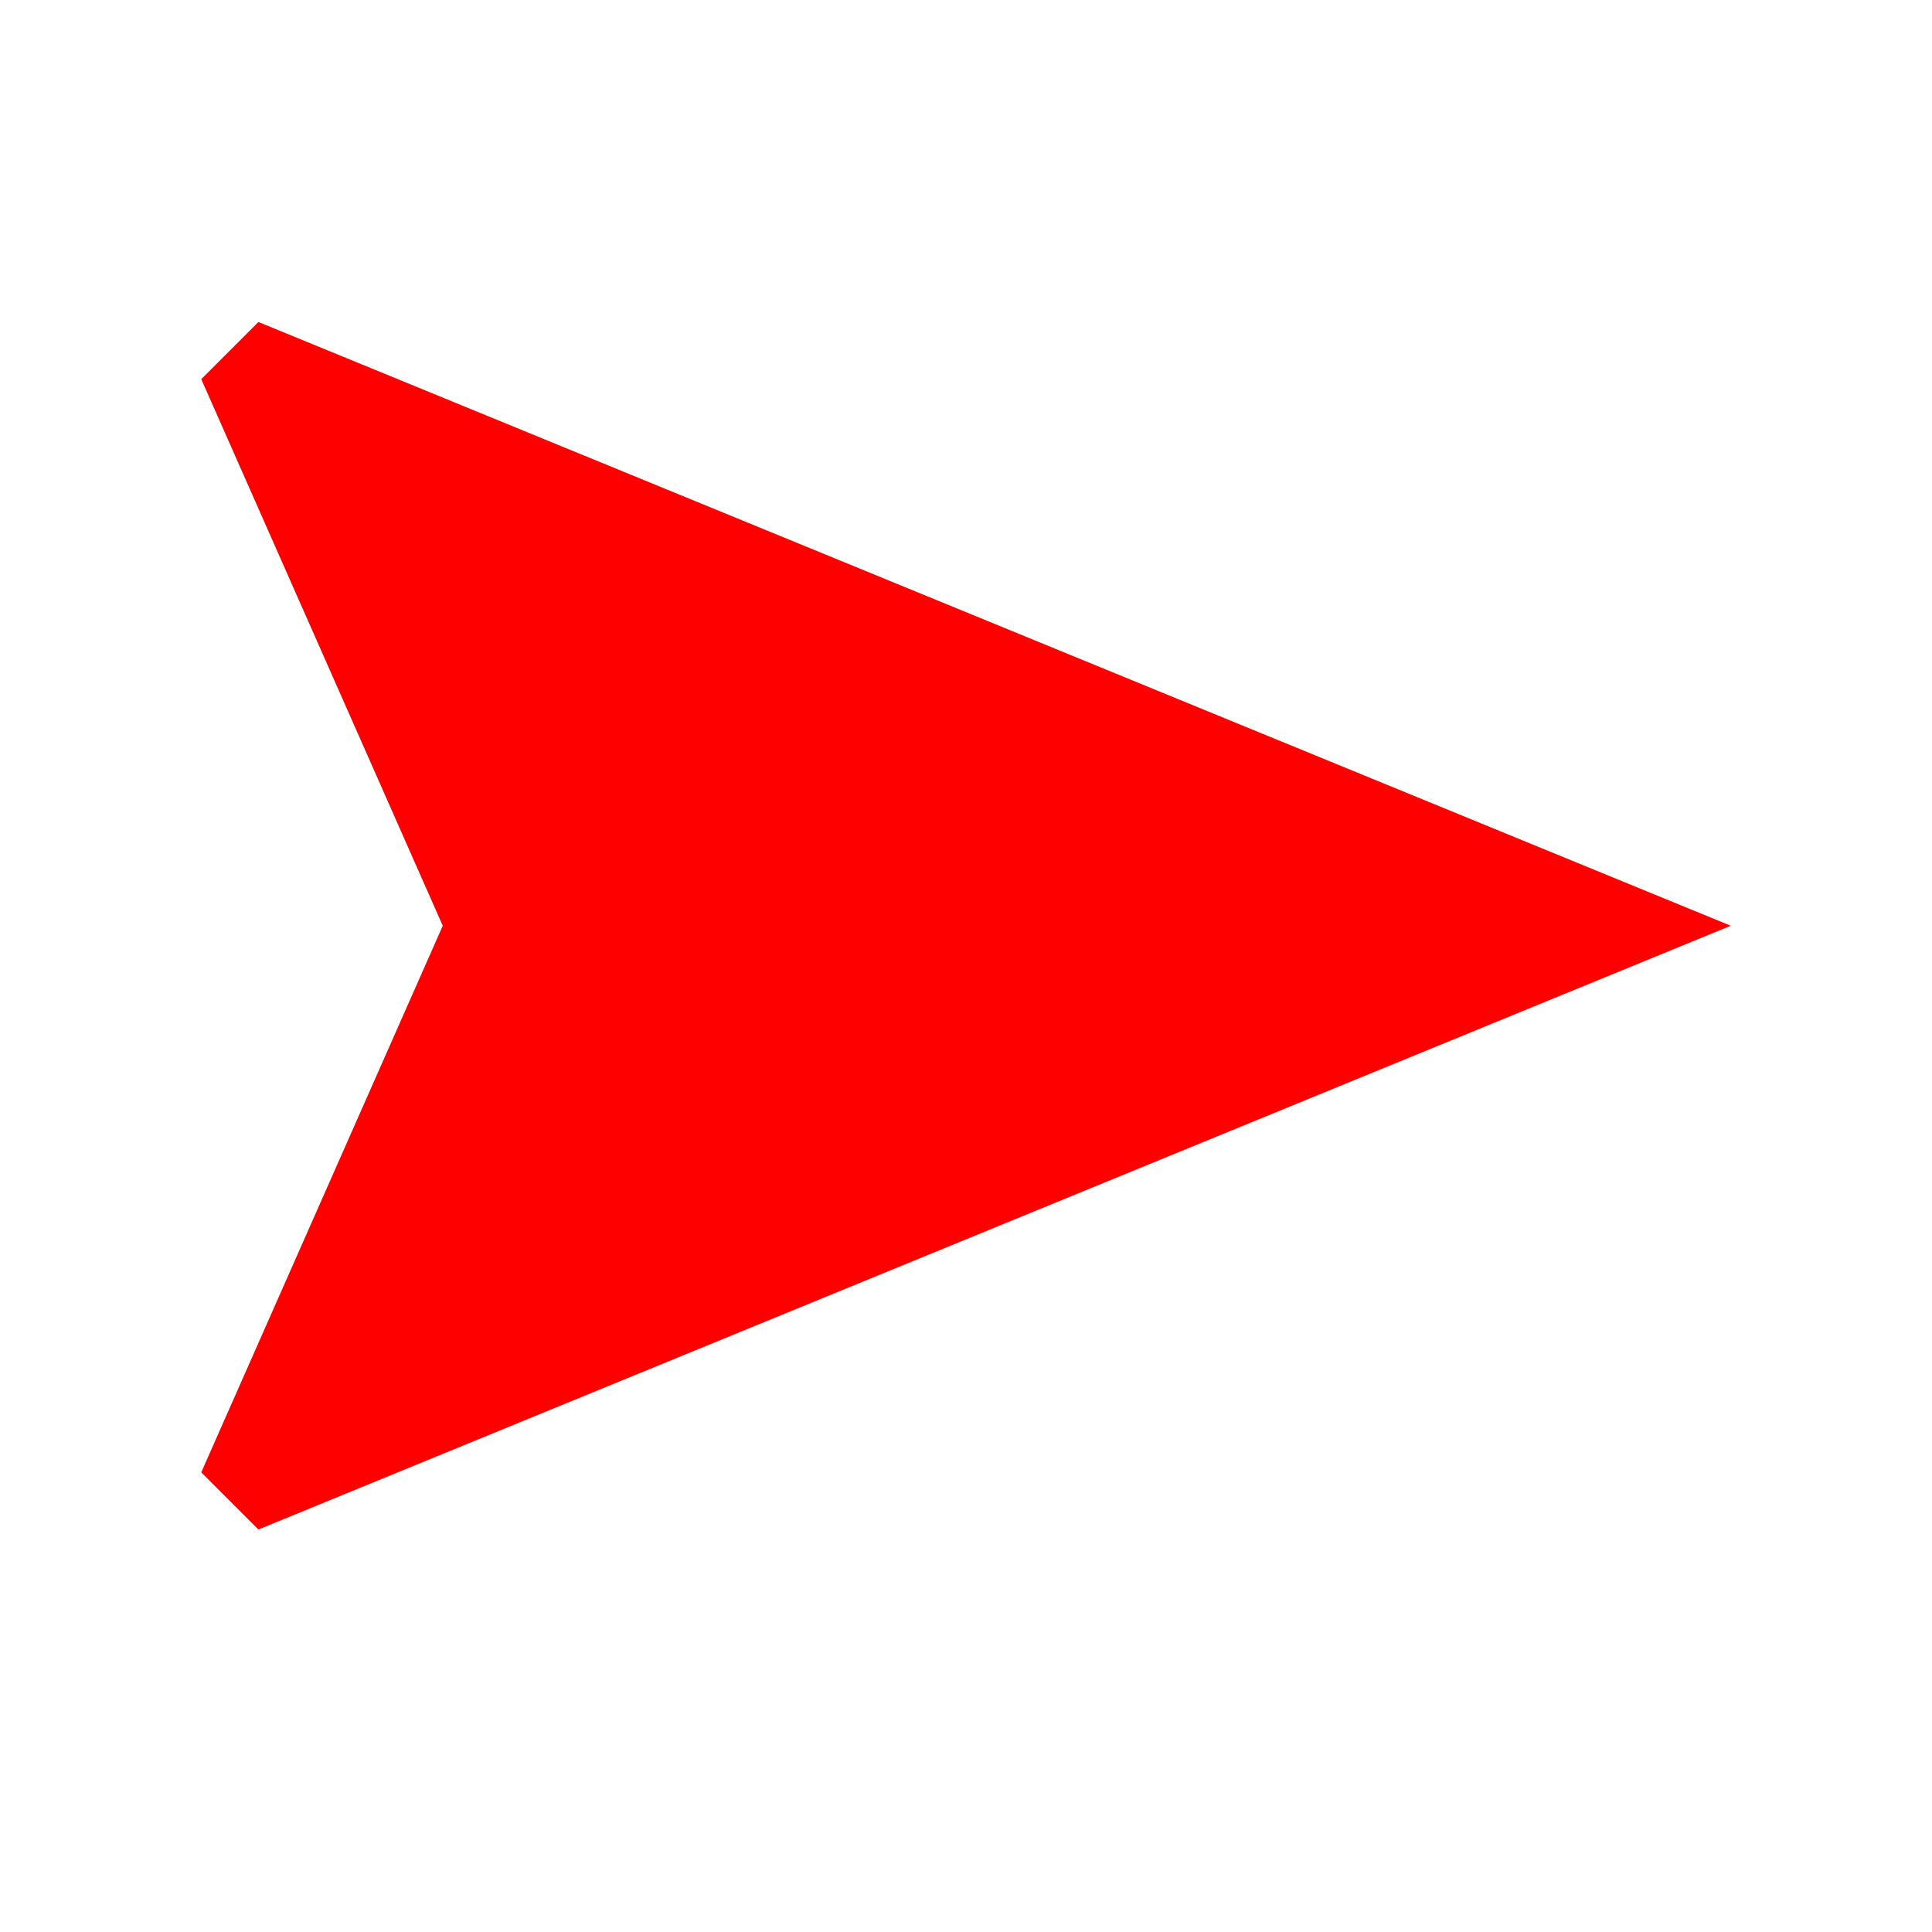
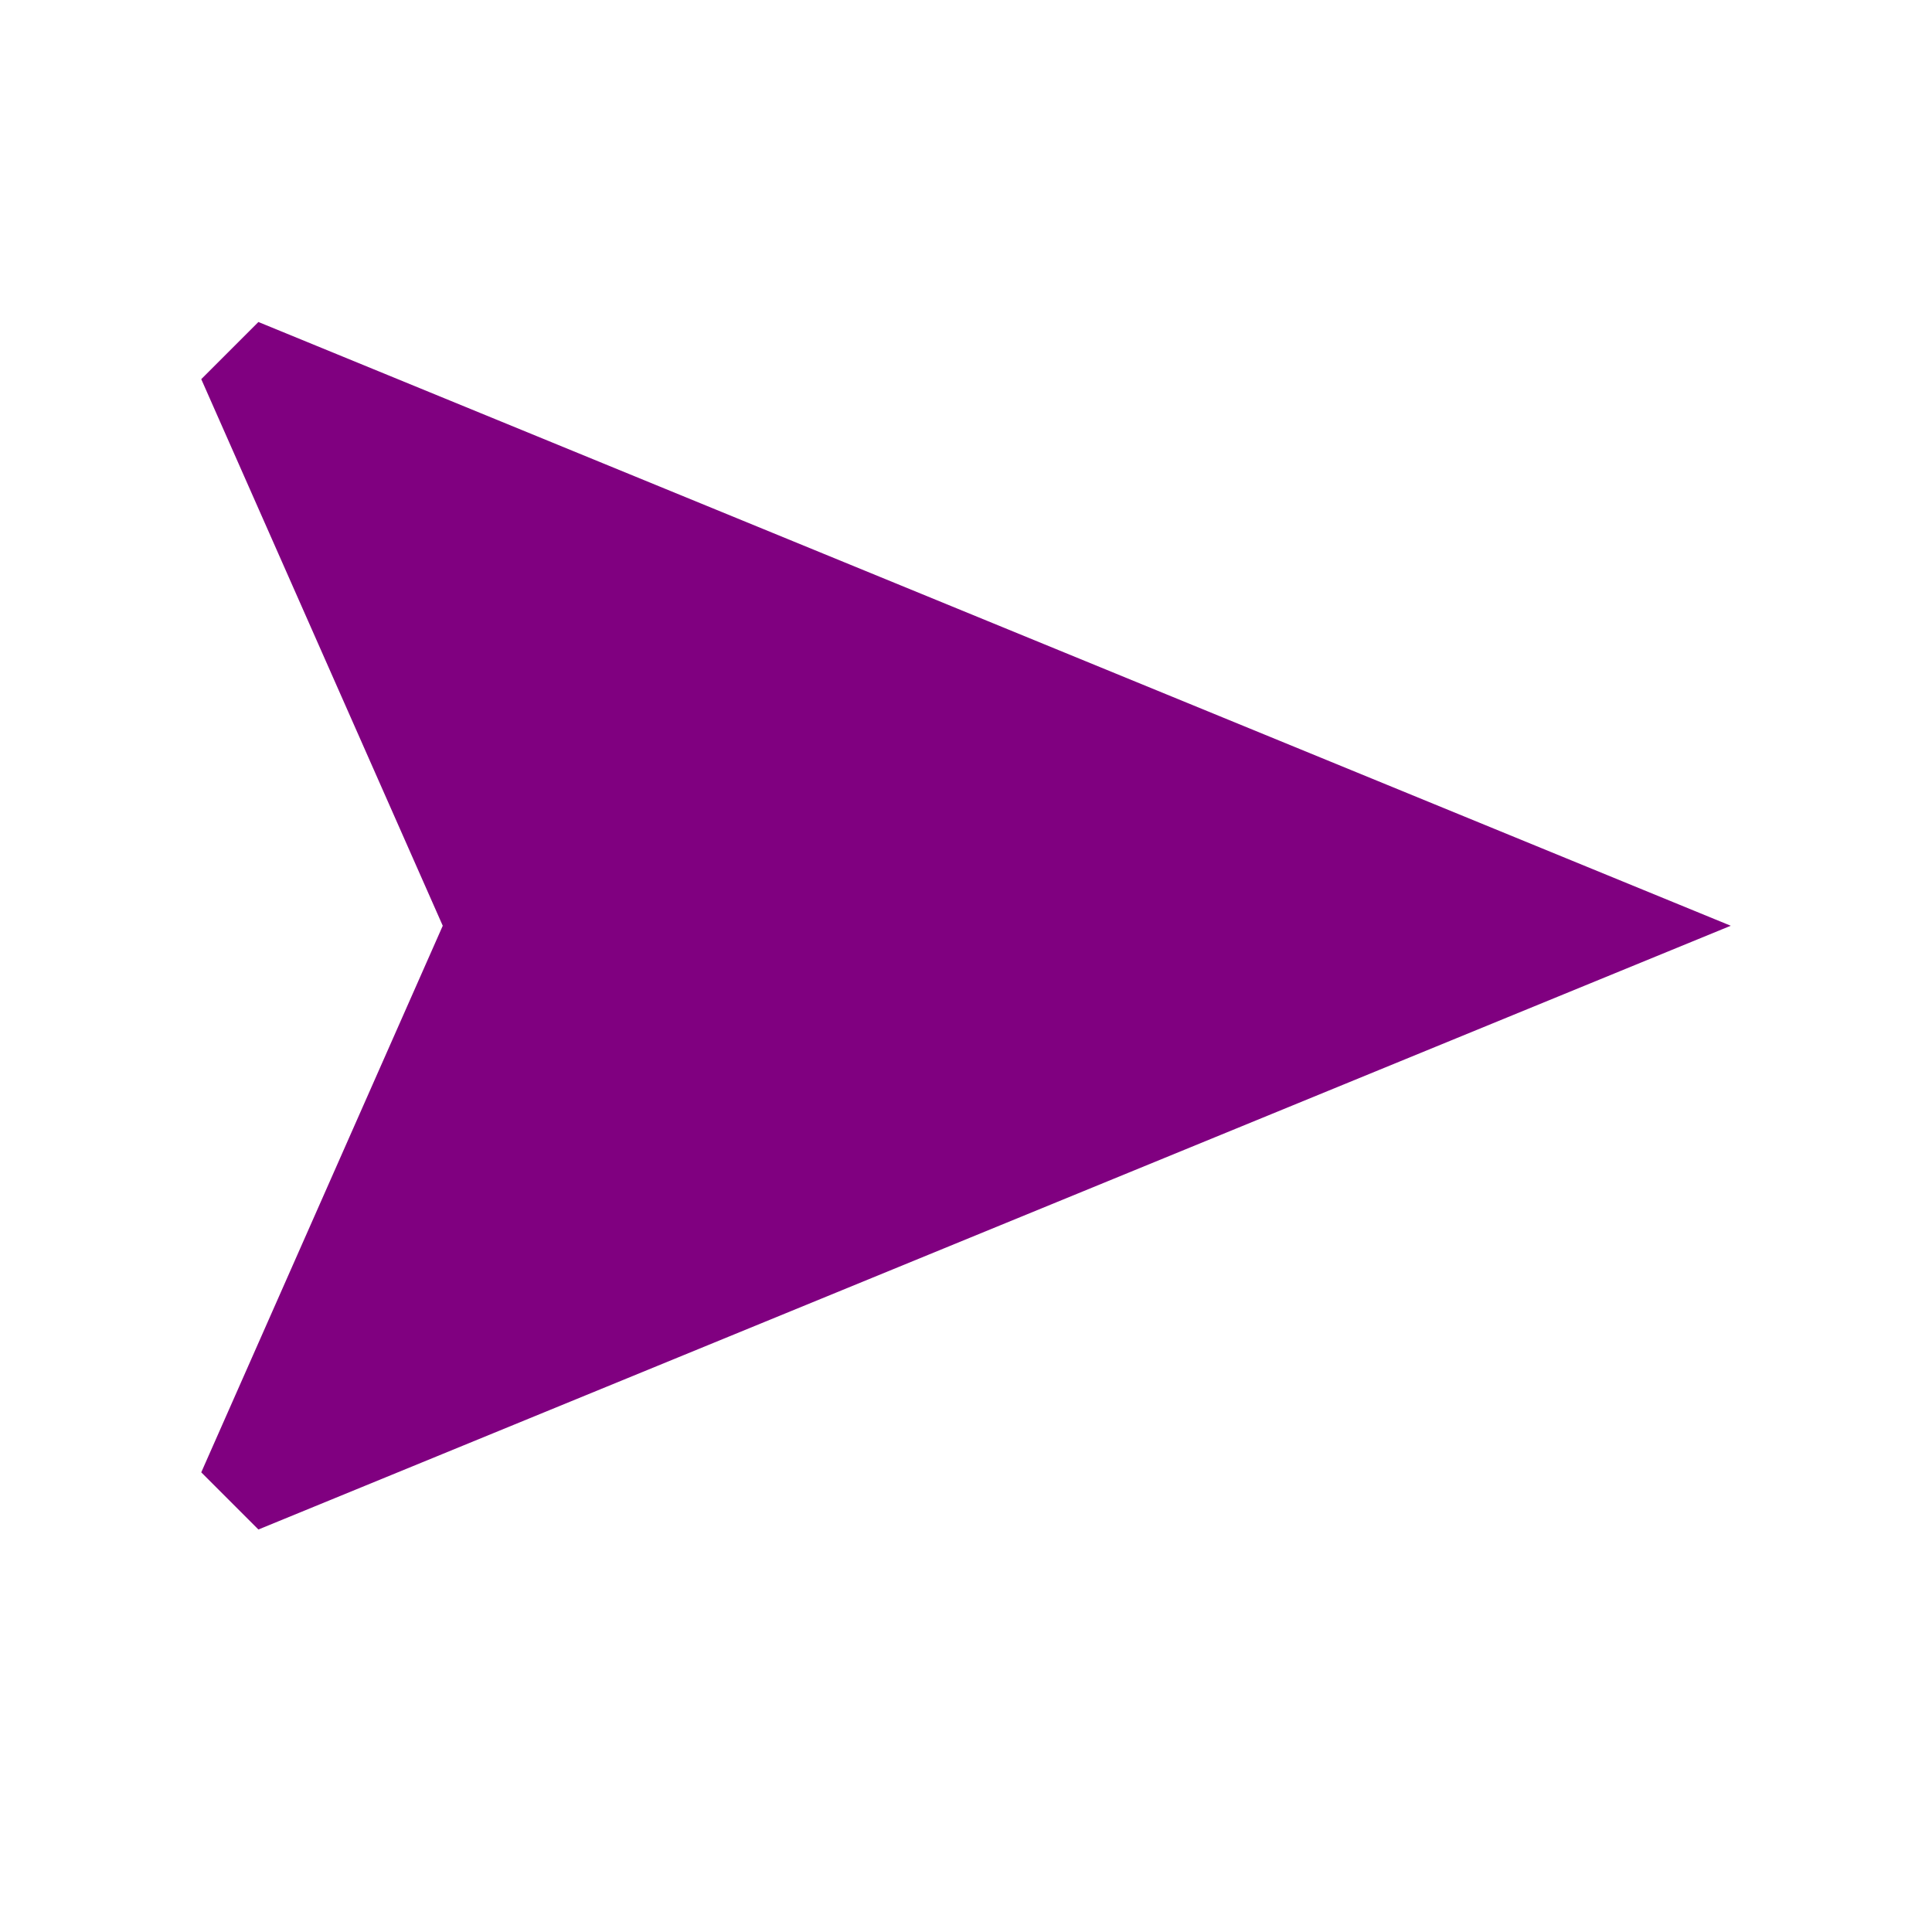
<svg xmlns="http://www.w3.org/2000/svg" viewBox="0 0 24 24" fill="black" width="18px" height="18px" version="1.1" id="svg6">
  <defs id="defs10" />
  <path d="M0 0h24v24H0z" fill="none" id="path2" />
-   <path d="M 21.5,11.5 3.21,4 2.5,4.71 l 3,6.79 -3,6.79 0.71,0.71 z" id="path4" style="fill:#ff0000" />
+   <path d="M 21.5,11.5 3.21,4 2.5,4.71 l 3,6.79 -3,6.79 0.71,0.71 z" id="path4" style="fill:#800080" />
</svg>
